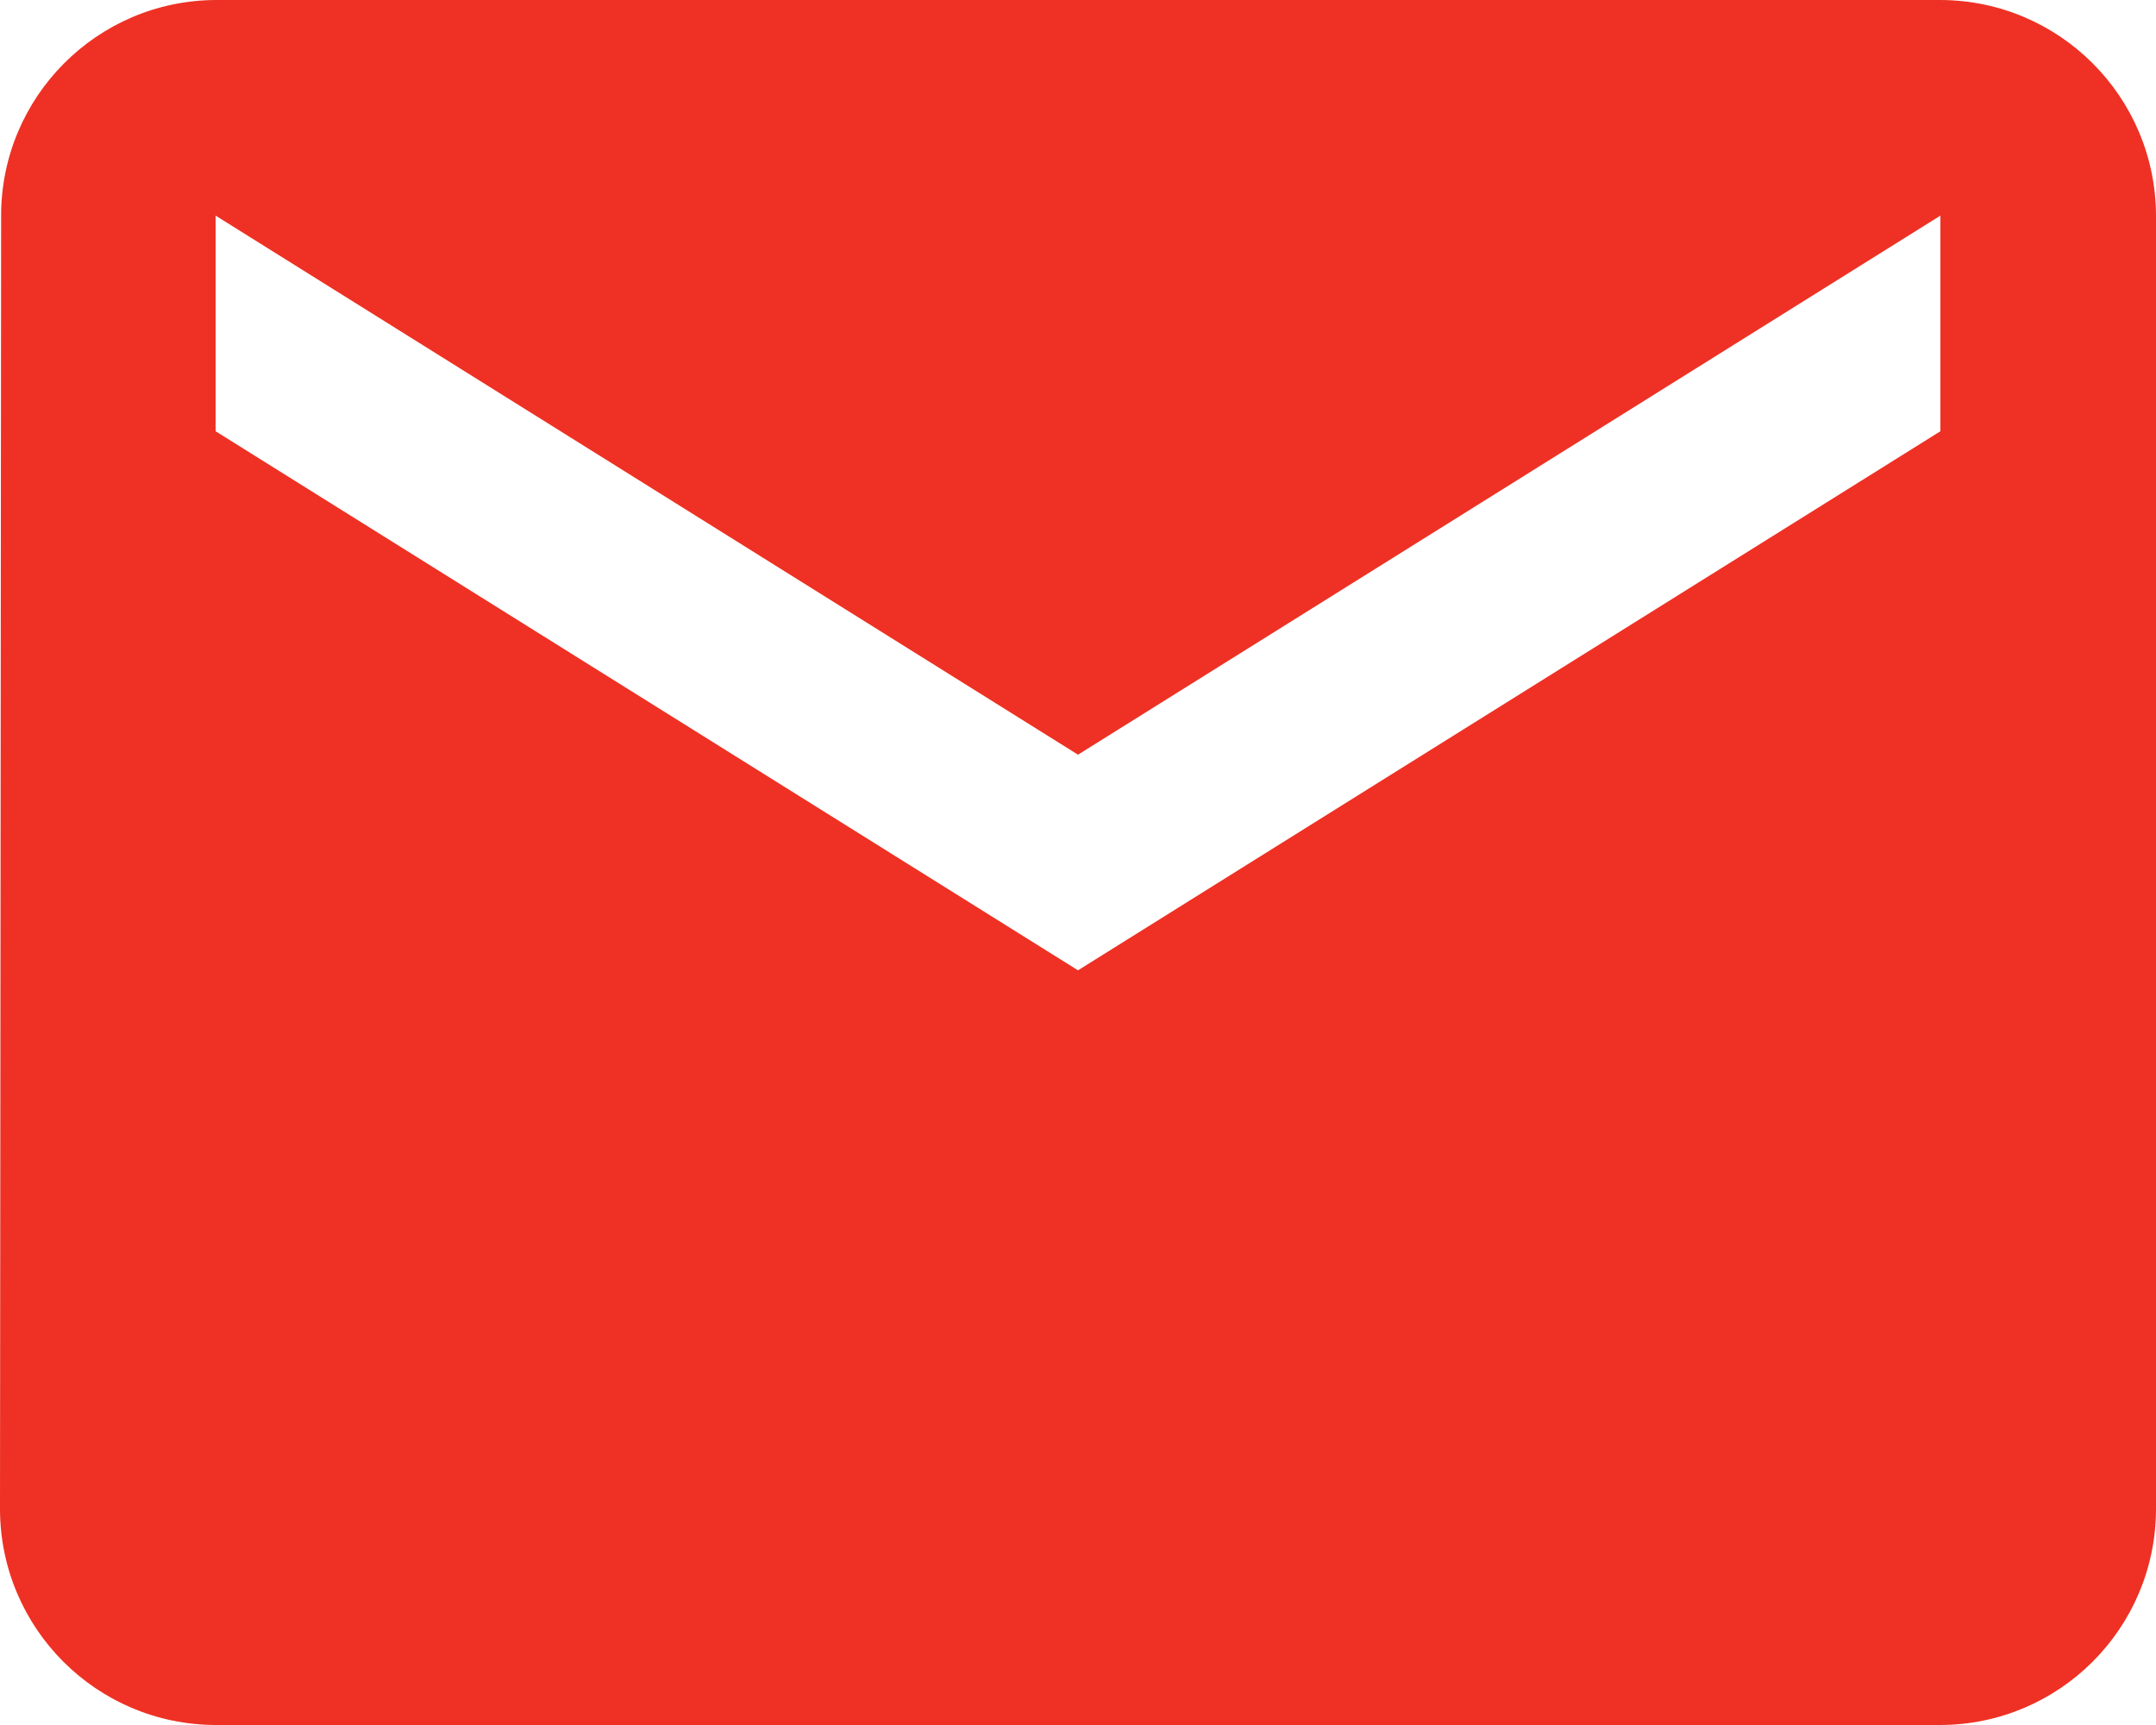
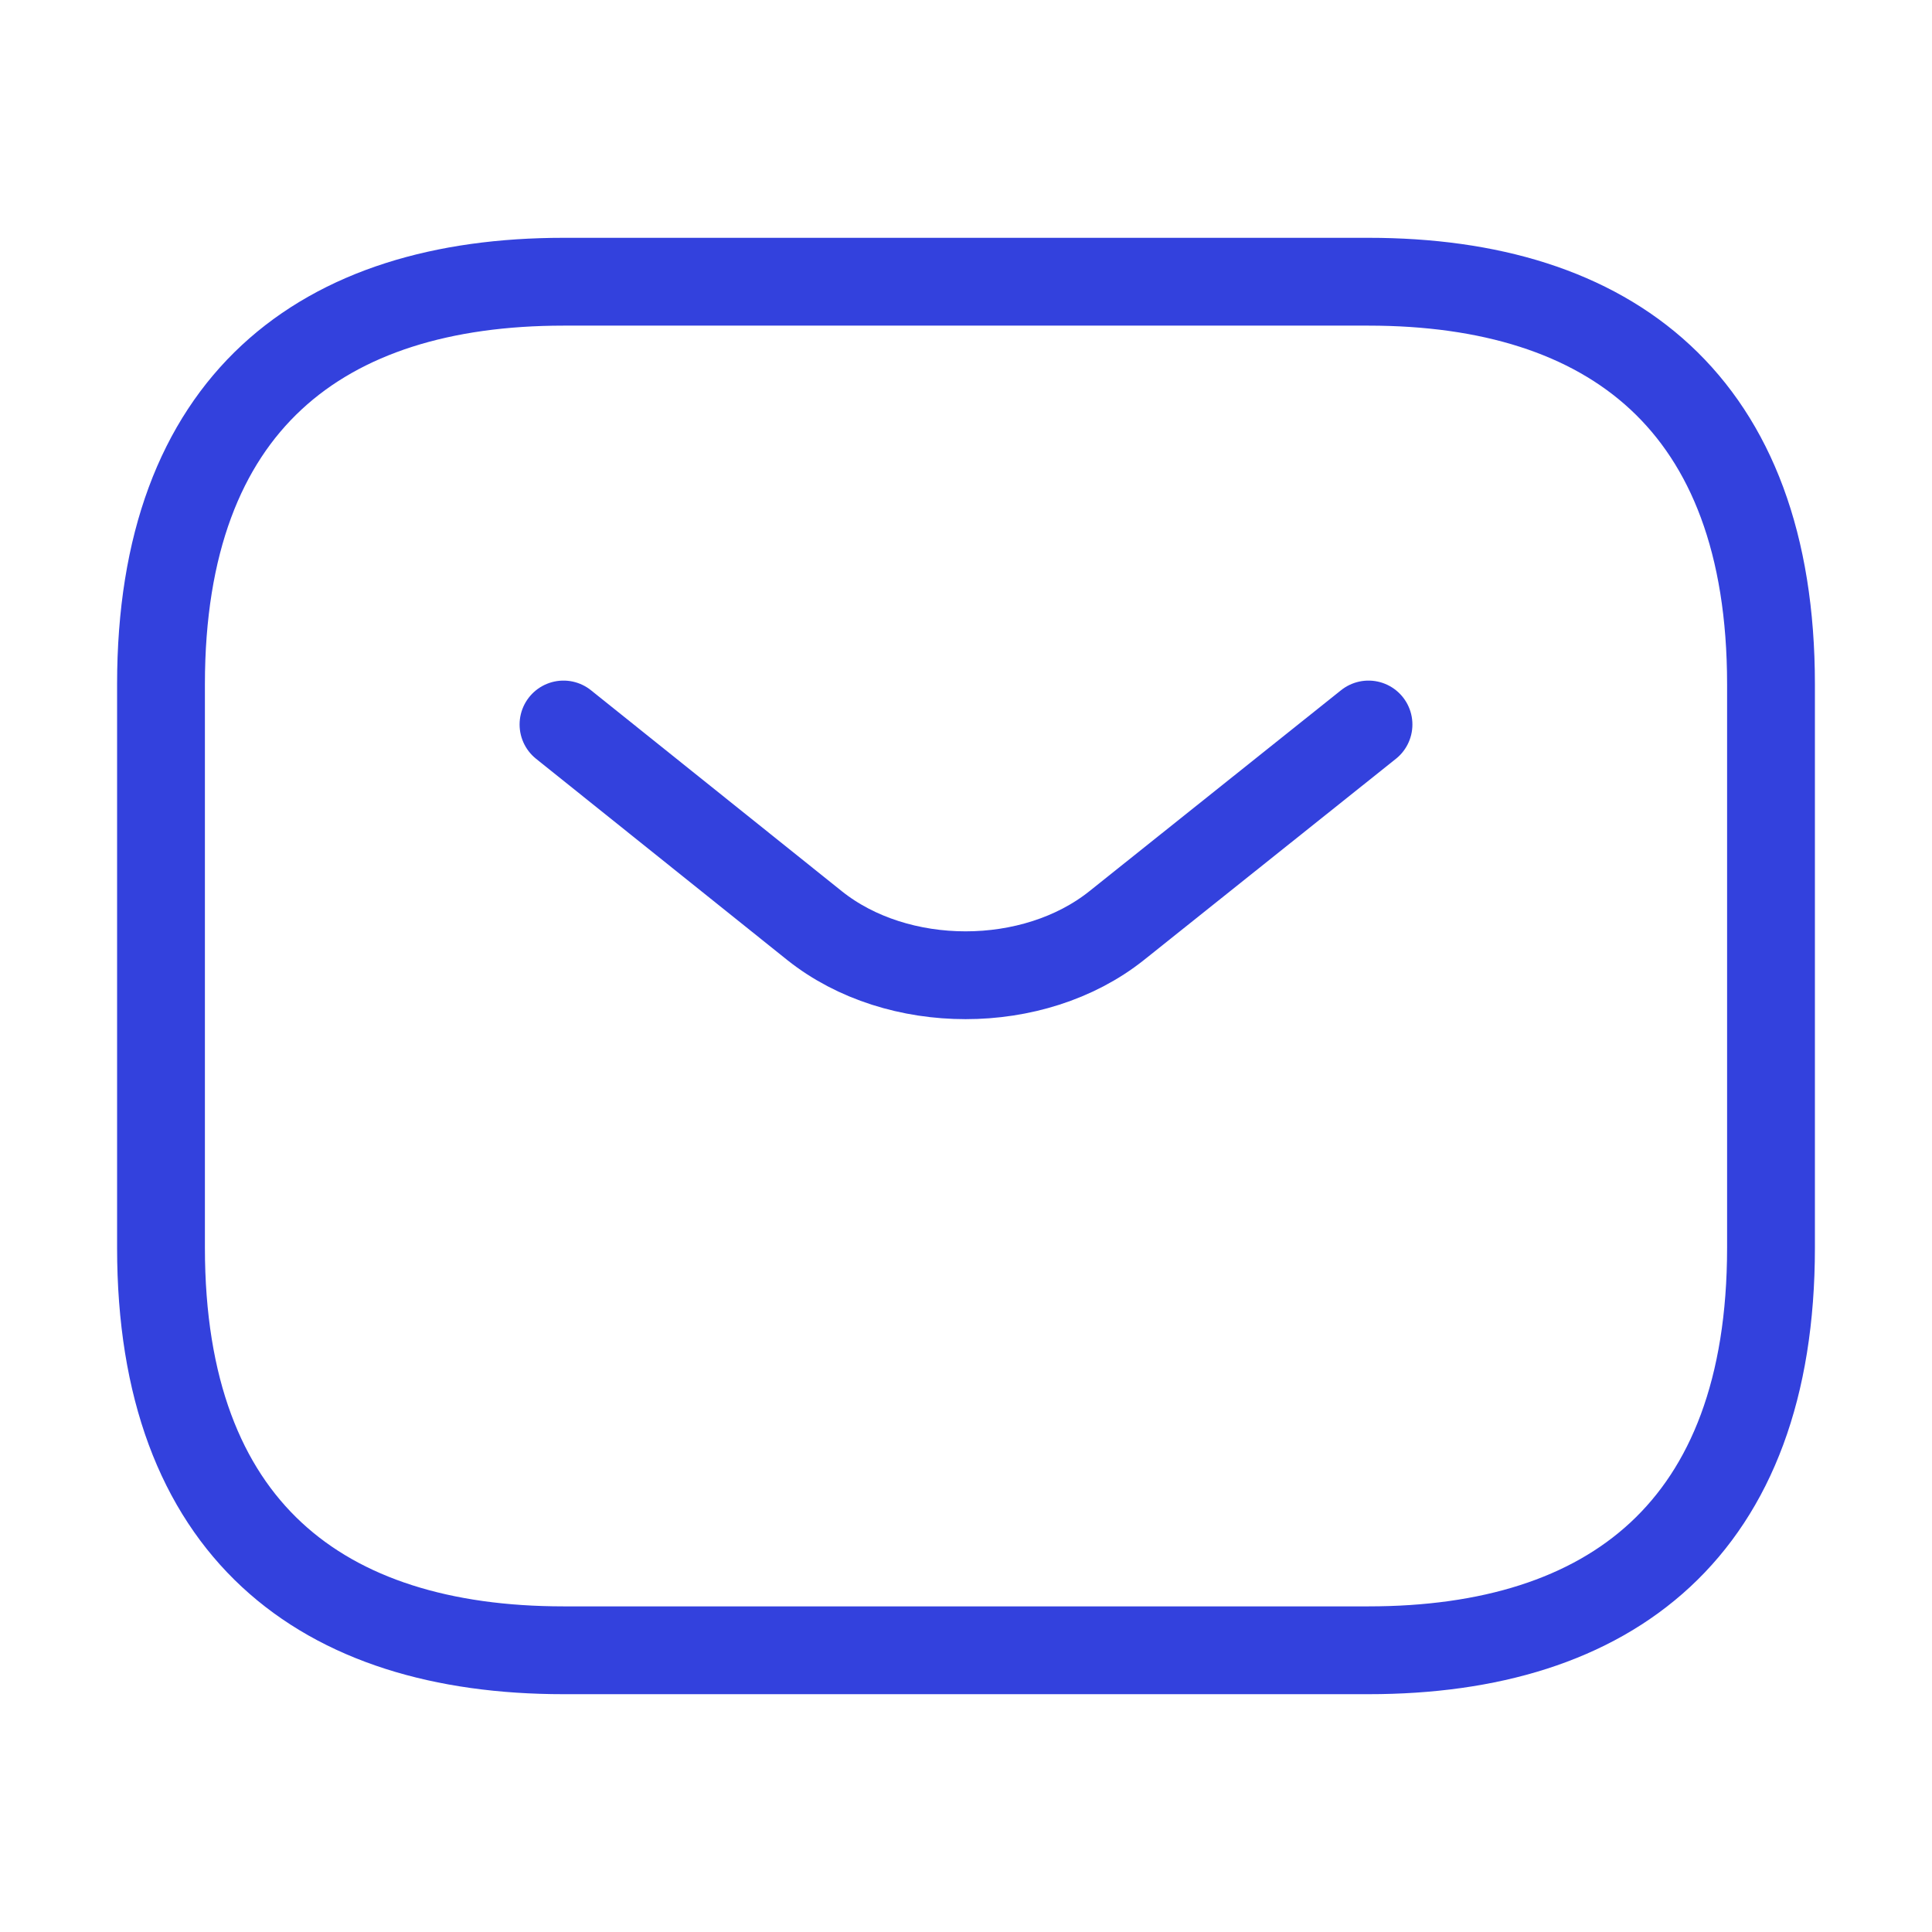
- <svg xmlns="http://www.w3.org/2000/svg" width="25" height="20" viewBox="0 0 25 20">
-   <path d="M25.5,6H5.5A2.5,2.5,0,0,0,3.013,8.5L3,23.5A2.507,2.507,0,0,0,5.5,26h20A2.507,2.507,0,0,0,28,23.5V8.5A2.507,2.507,0,0,0,25.5,6Zm0,5-10,6.25L5.5,11V8.5l10,6.25,10-6.25Z" transform="translate(-3 -6)" fill="#ee3124" />
+ <svg xmlns="http://www.w3.org/2000/svg" width="33" height="33" viewBox="0 0 33 33" fill="none">
+   <path d="M23.375 28.188H9.625C5.5 28.188 2.75 26.125 2.75 21.312V11.688C2.75 6.875 5.5 4.812 9.625 4.812H23.375C27.5 4.812 30.25 6.875 30.25 11.688V21.312C30.25 26.125 27.5 28.188 23.375 28.188Z" stroke="#3341DD" stroke-width="1.5" stroke-miterlimit="10" stroke-linecap="round" stroke-linejoin="round" />
+   <path d="M23.375 12.375L19.071 15.812C17.655 16.94 15.331 16.94 13.915 15.812L9.625 12.375" stroke="#3341DD" stroke-width="1.5" stroke-miterlimit="10" stroke-linecap="round" stroke-linejoin="round" />
</svg>
